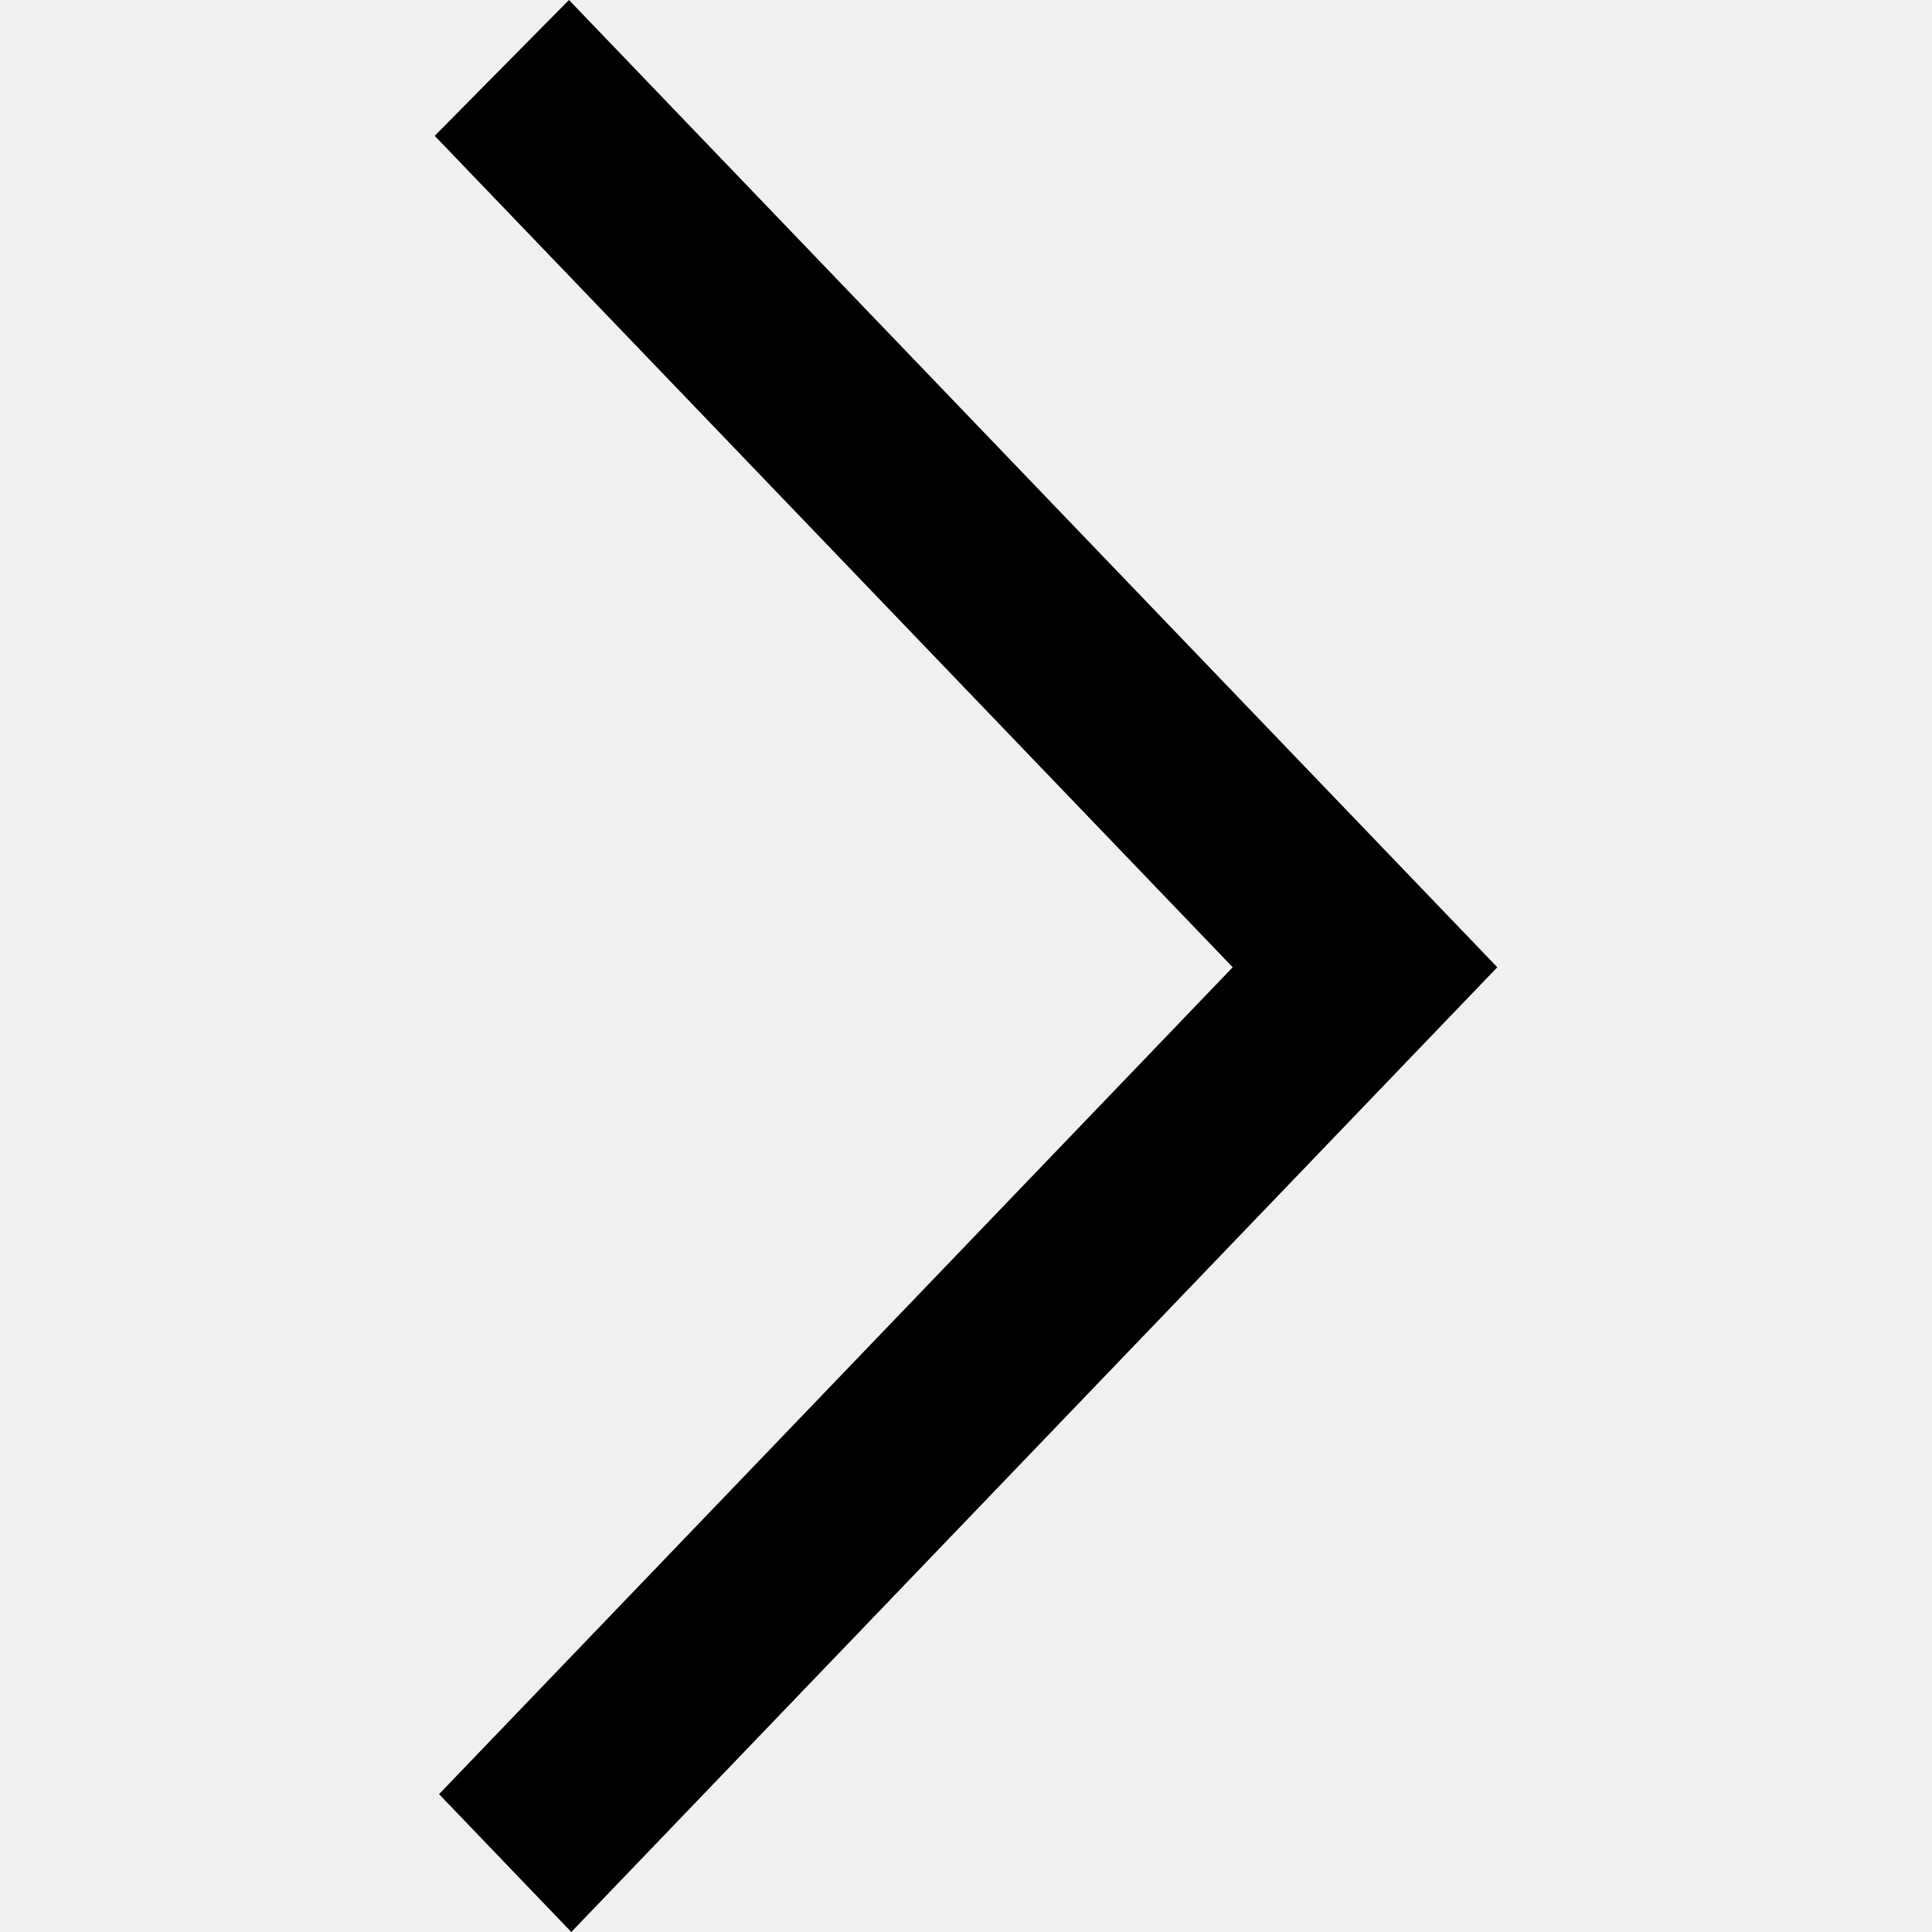
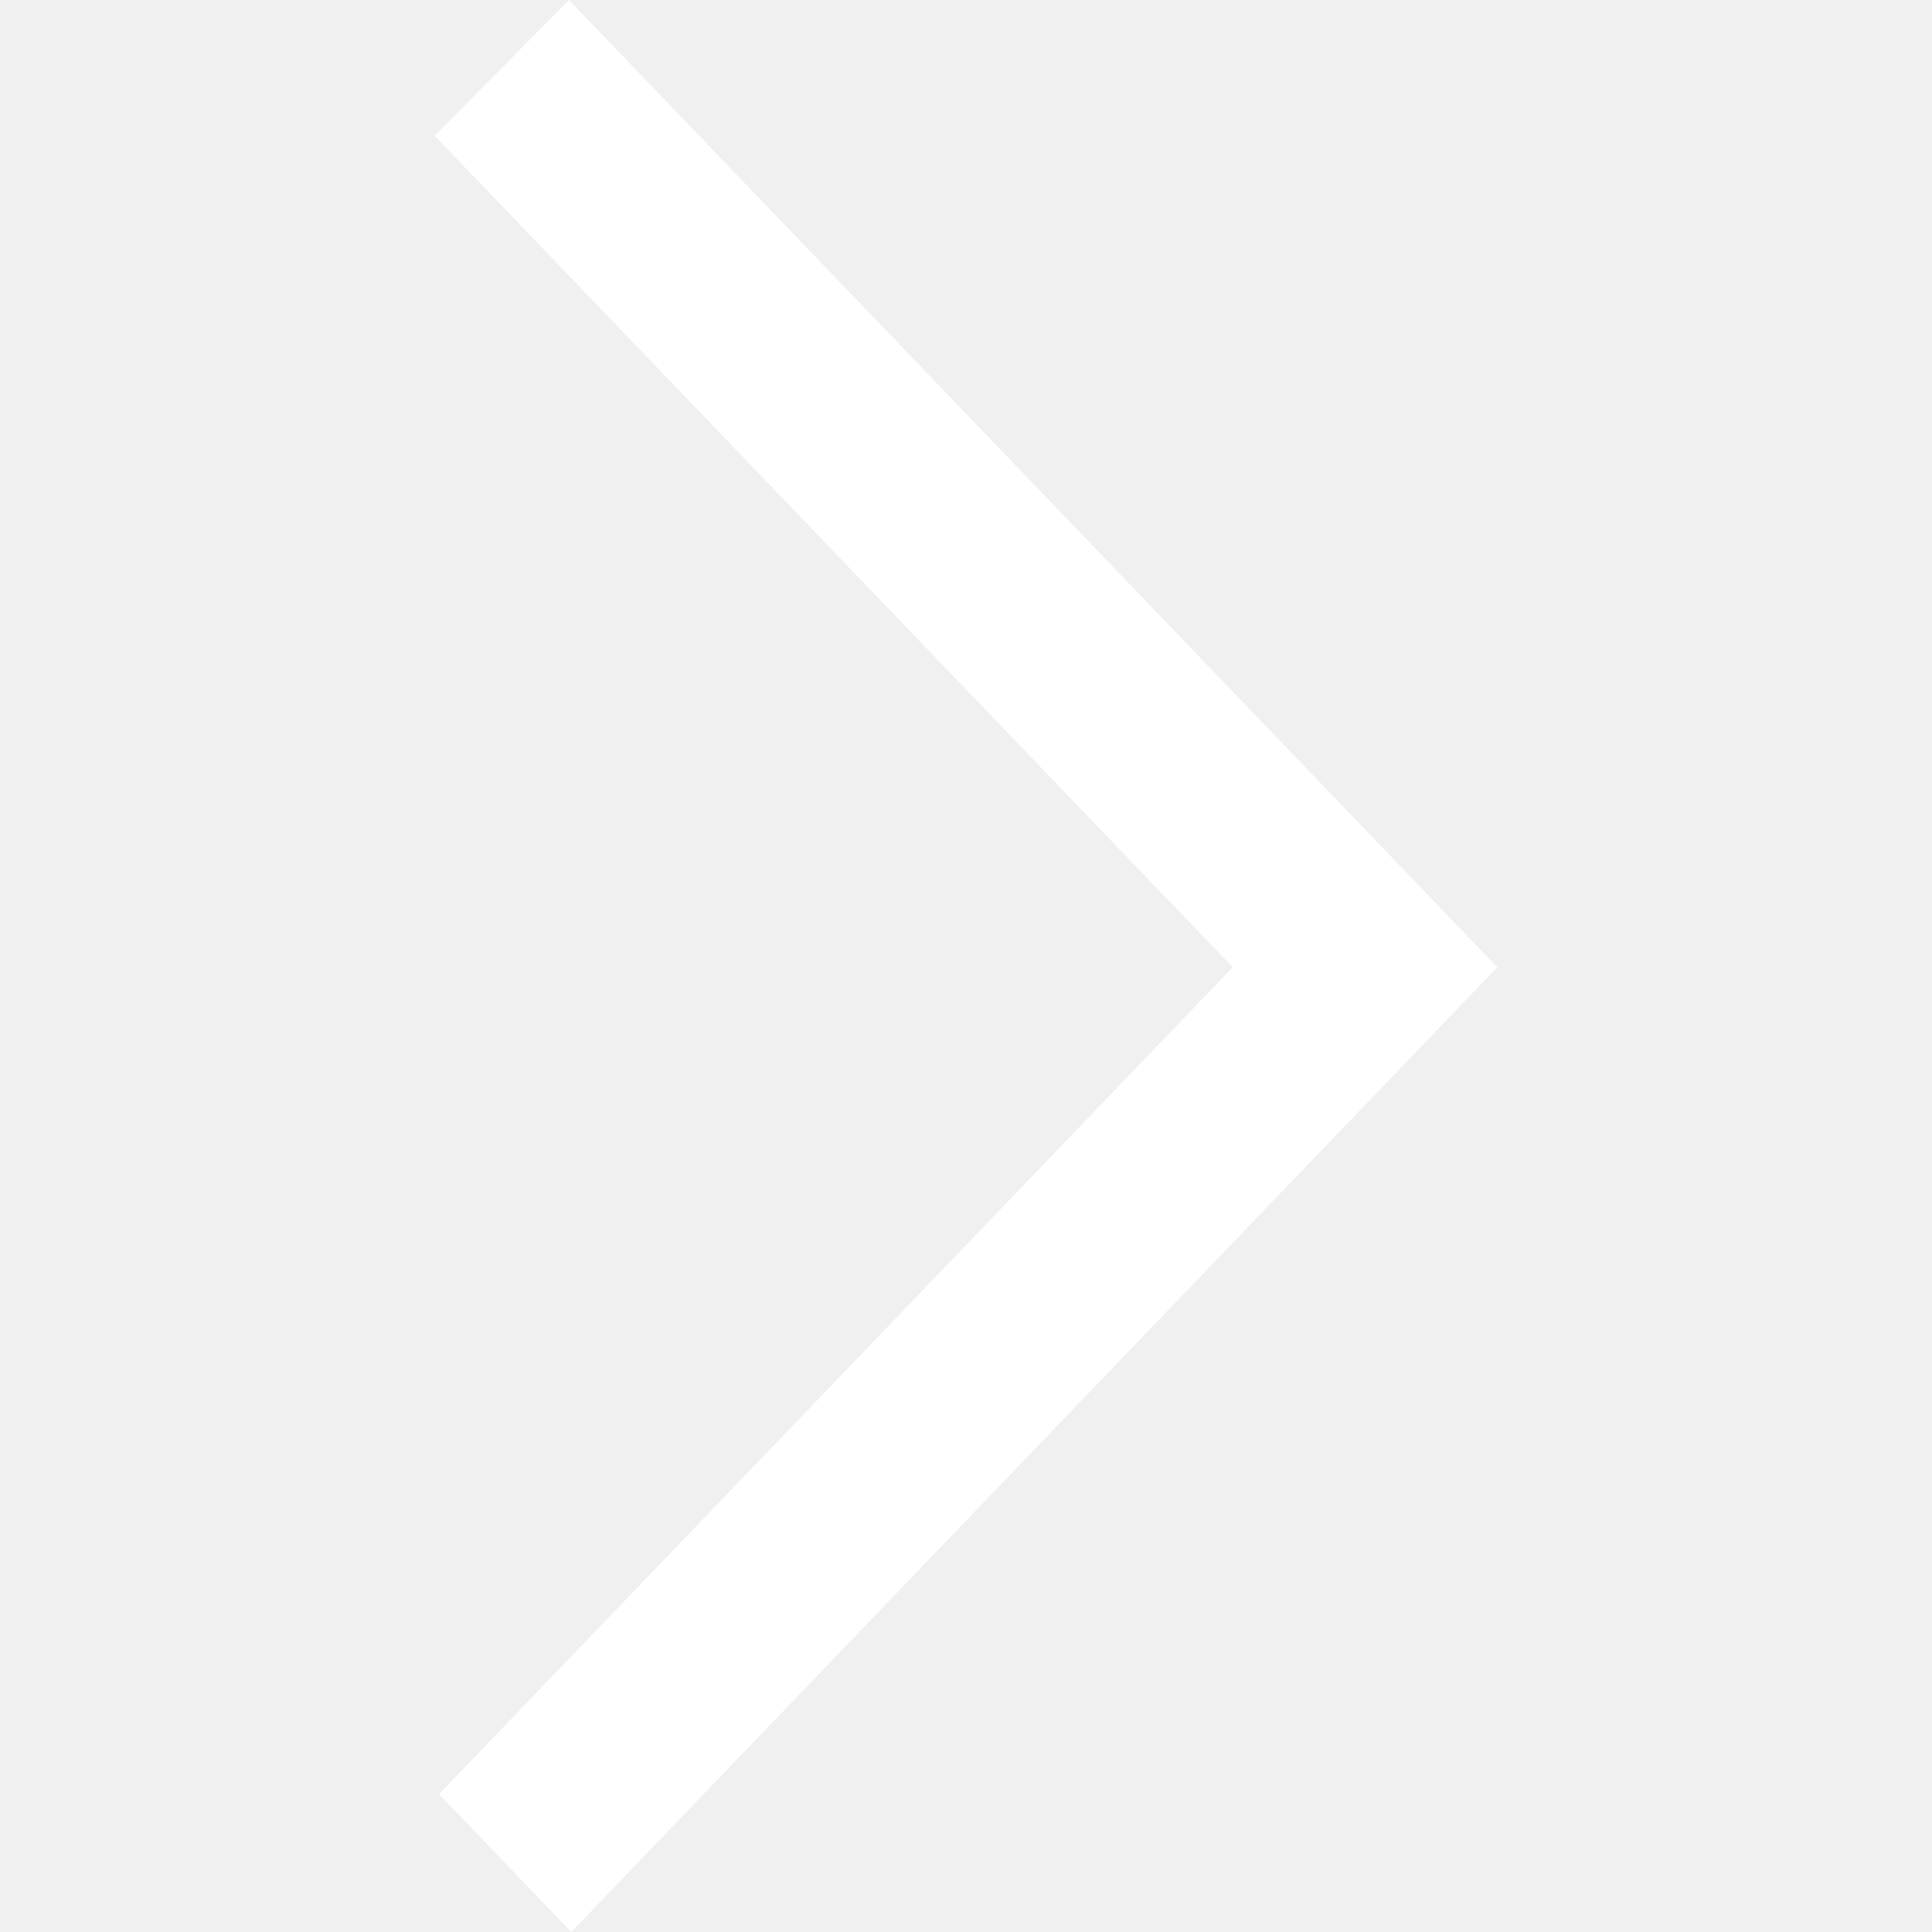
<svg xmlns="http://www.w3.org/2000/svg" width="800px" height="800px" viewBox="-4.5 0 20 20" version="1.1">
  <defs>

</defs>
  <g id="Page-1" stroke="none" stroke-width="1" fill="none" fill-rule="evenodd">
-     <g id="Dribbble-Light-Preview" transform="translate(-425, -6679)" fill="#000000">
+     <g id="Dribbble-Light-Preview" transform="translate(-425, -6679)" fill="white">
      <g id="icons" transform="translate(56, 160)">
        <path d="M370.39,6519 L369,6520.406 L377.261,6529.013 L376.38,6529.931 L376.385,6529.926 L369.045,6537.573 L370.414,6539 C372.443,6536.887 378.107,6530.986 380,6529.013 C378.594,6527.547 379.965,6528.976 370.39,6519" id="arrow_right-[#333]">

</path>
      </g>
    </g>
  </g>
</svg>
